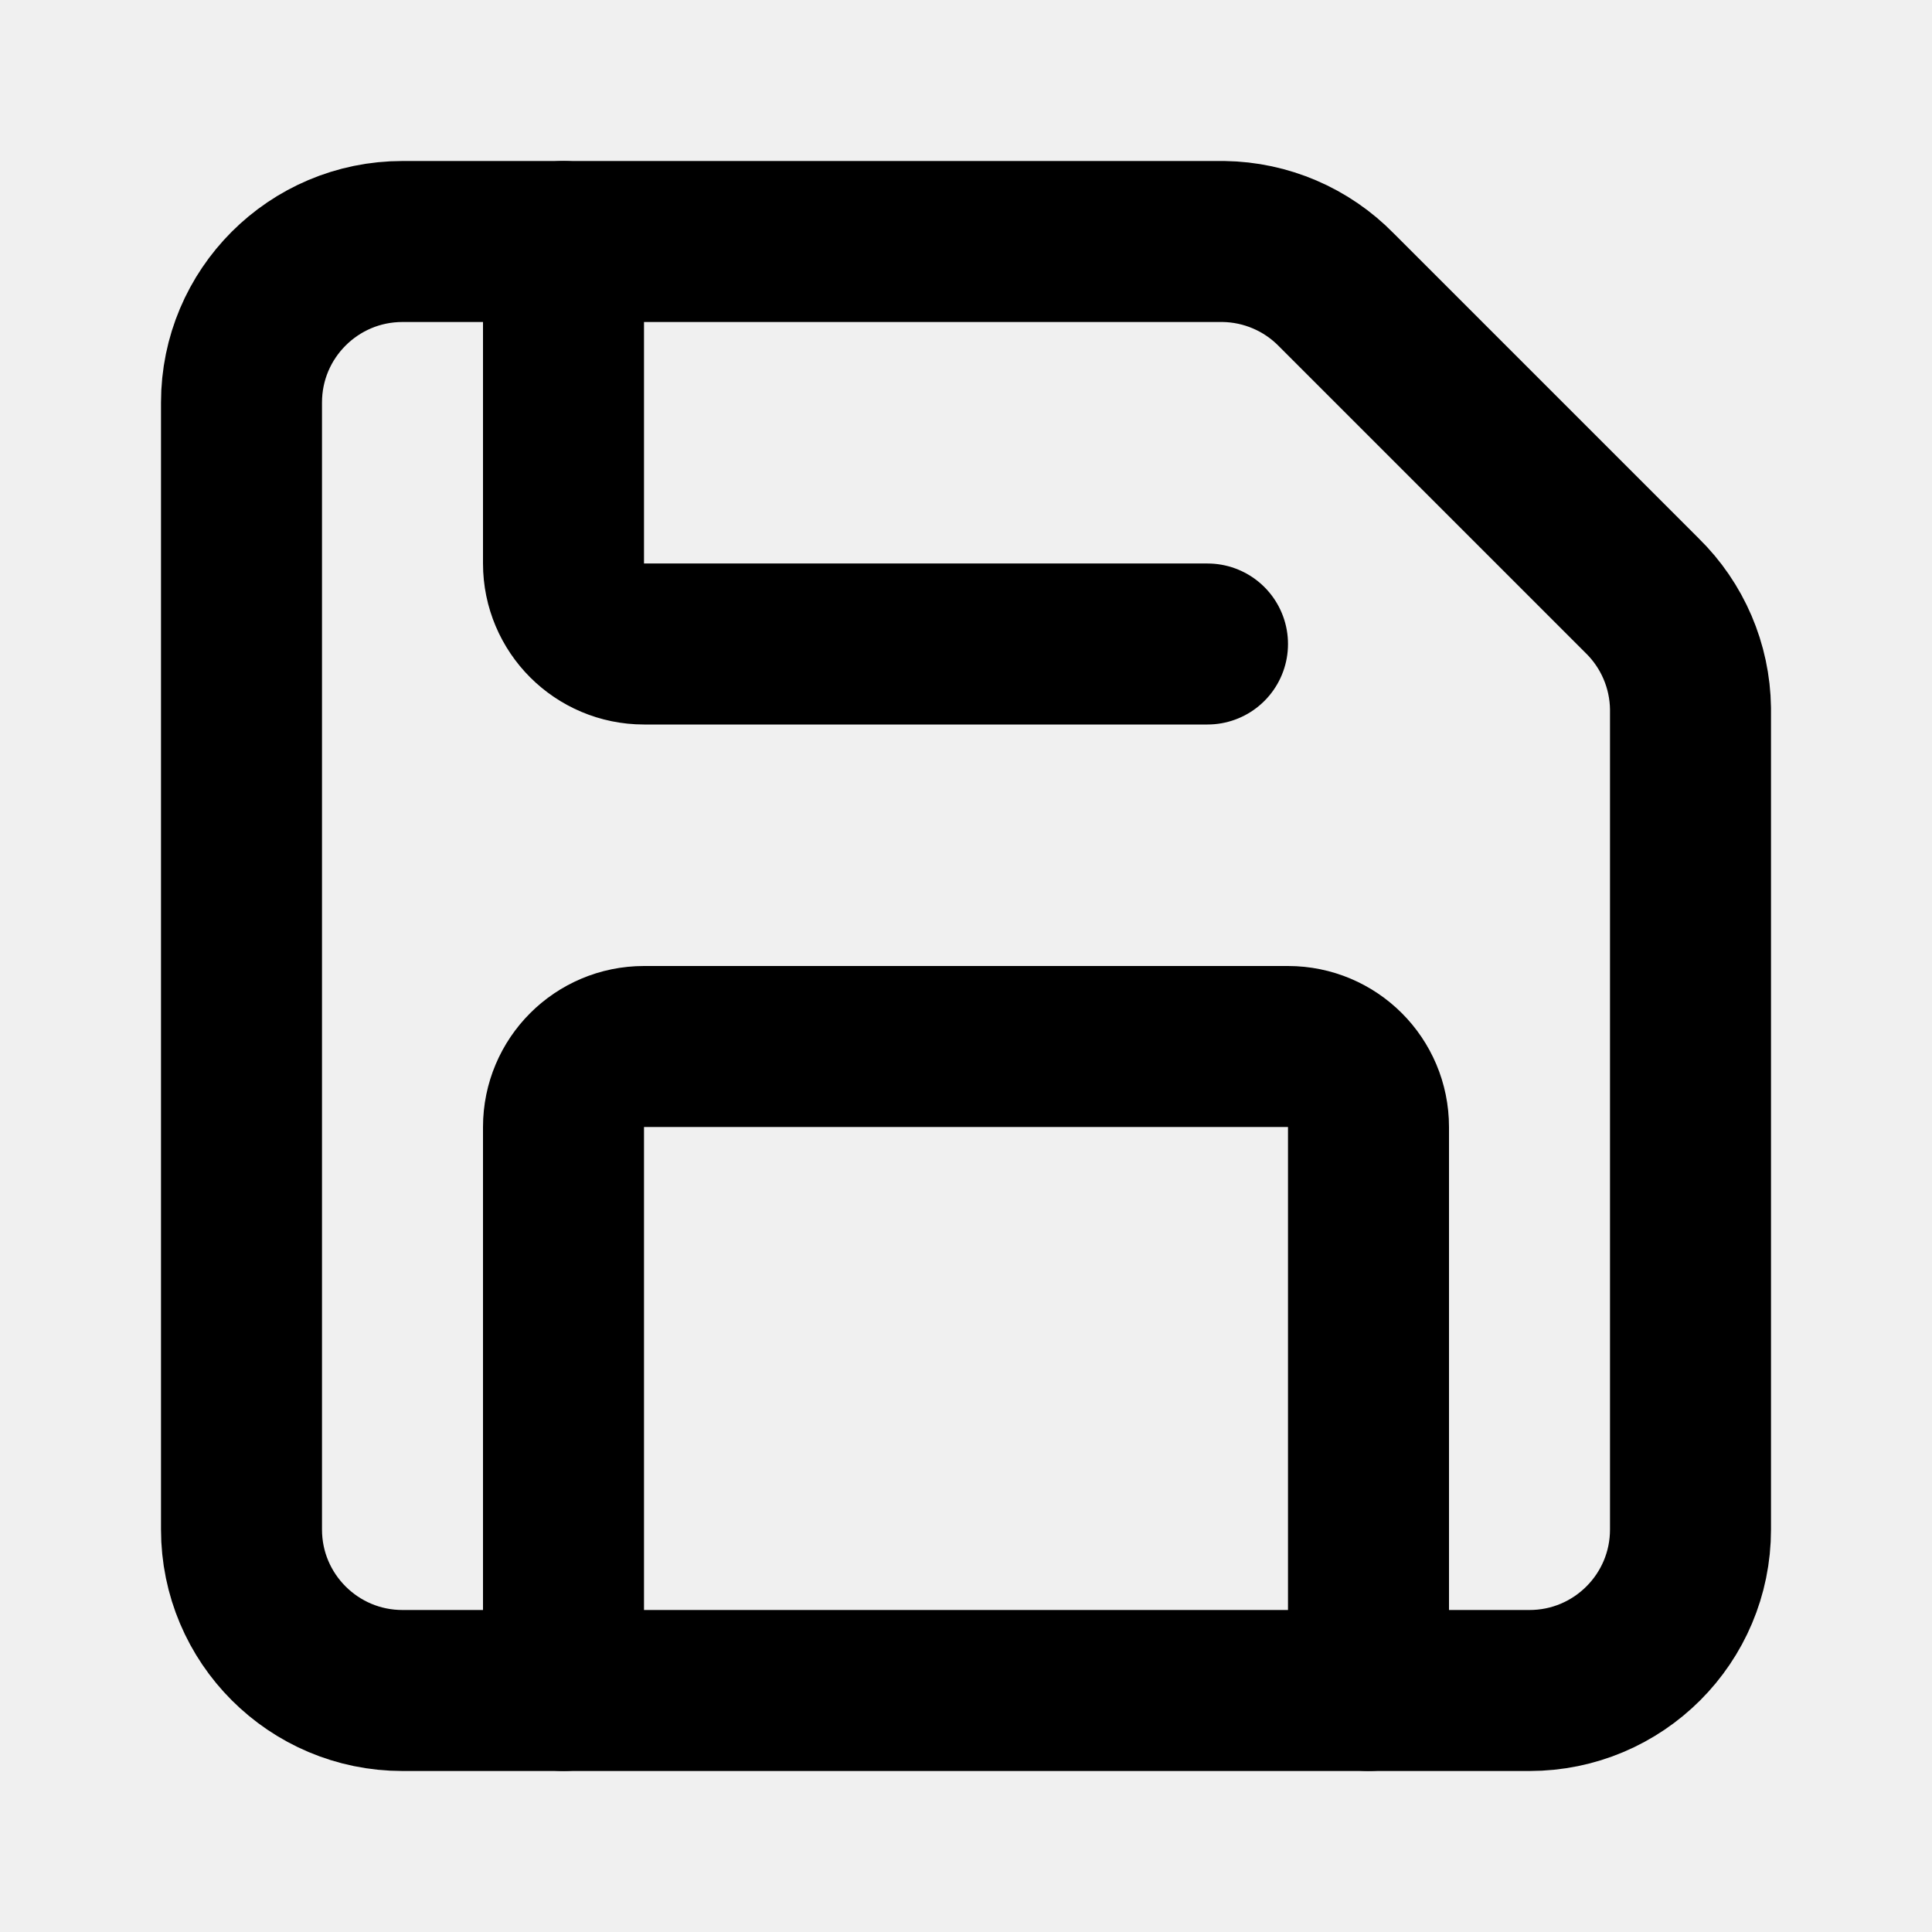
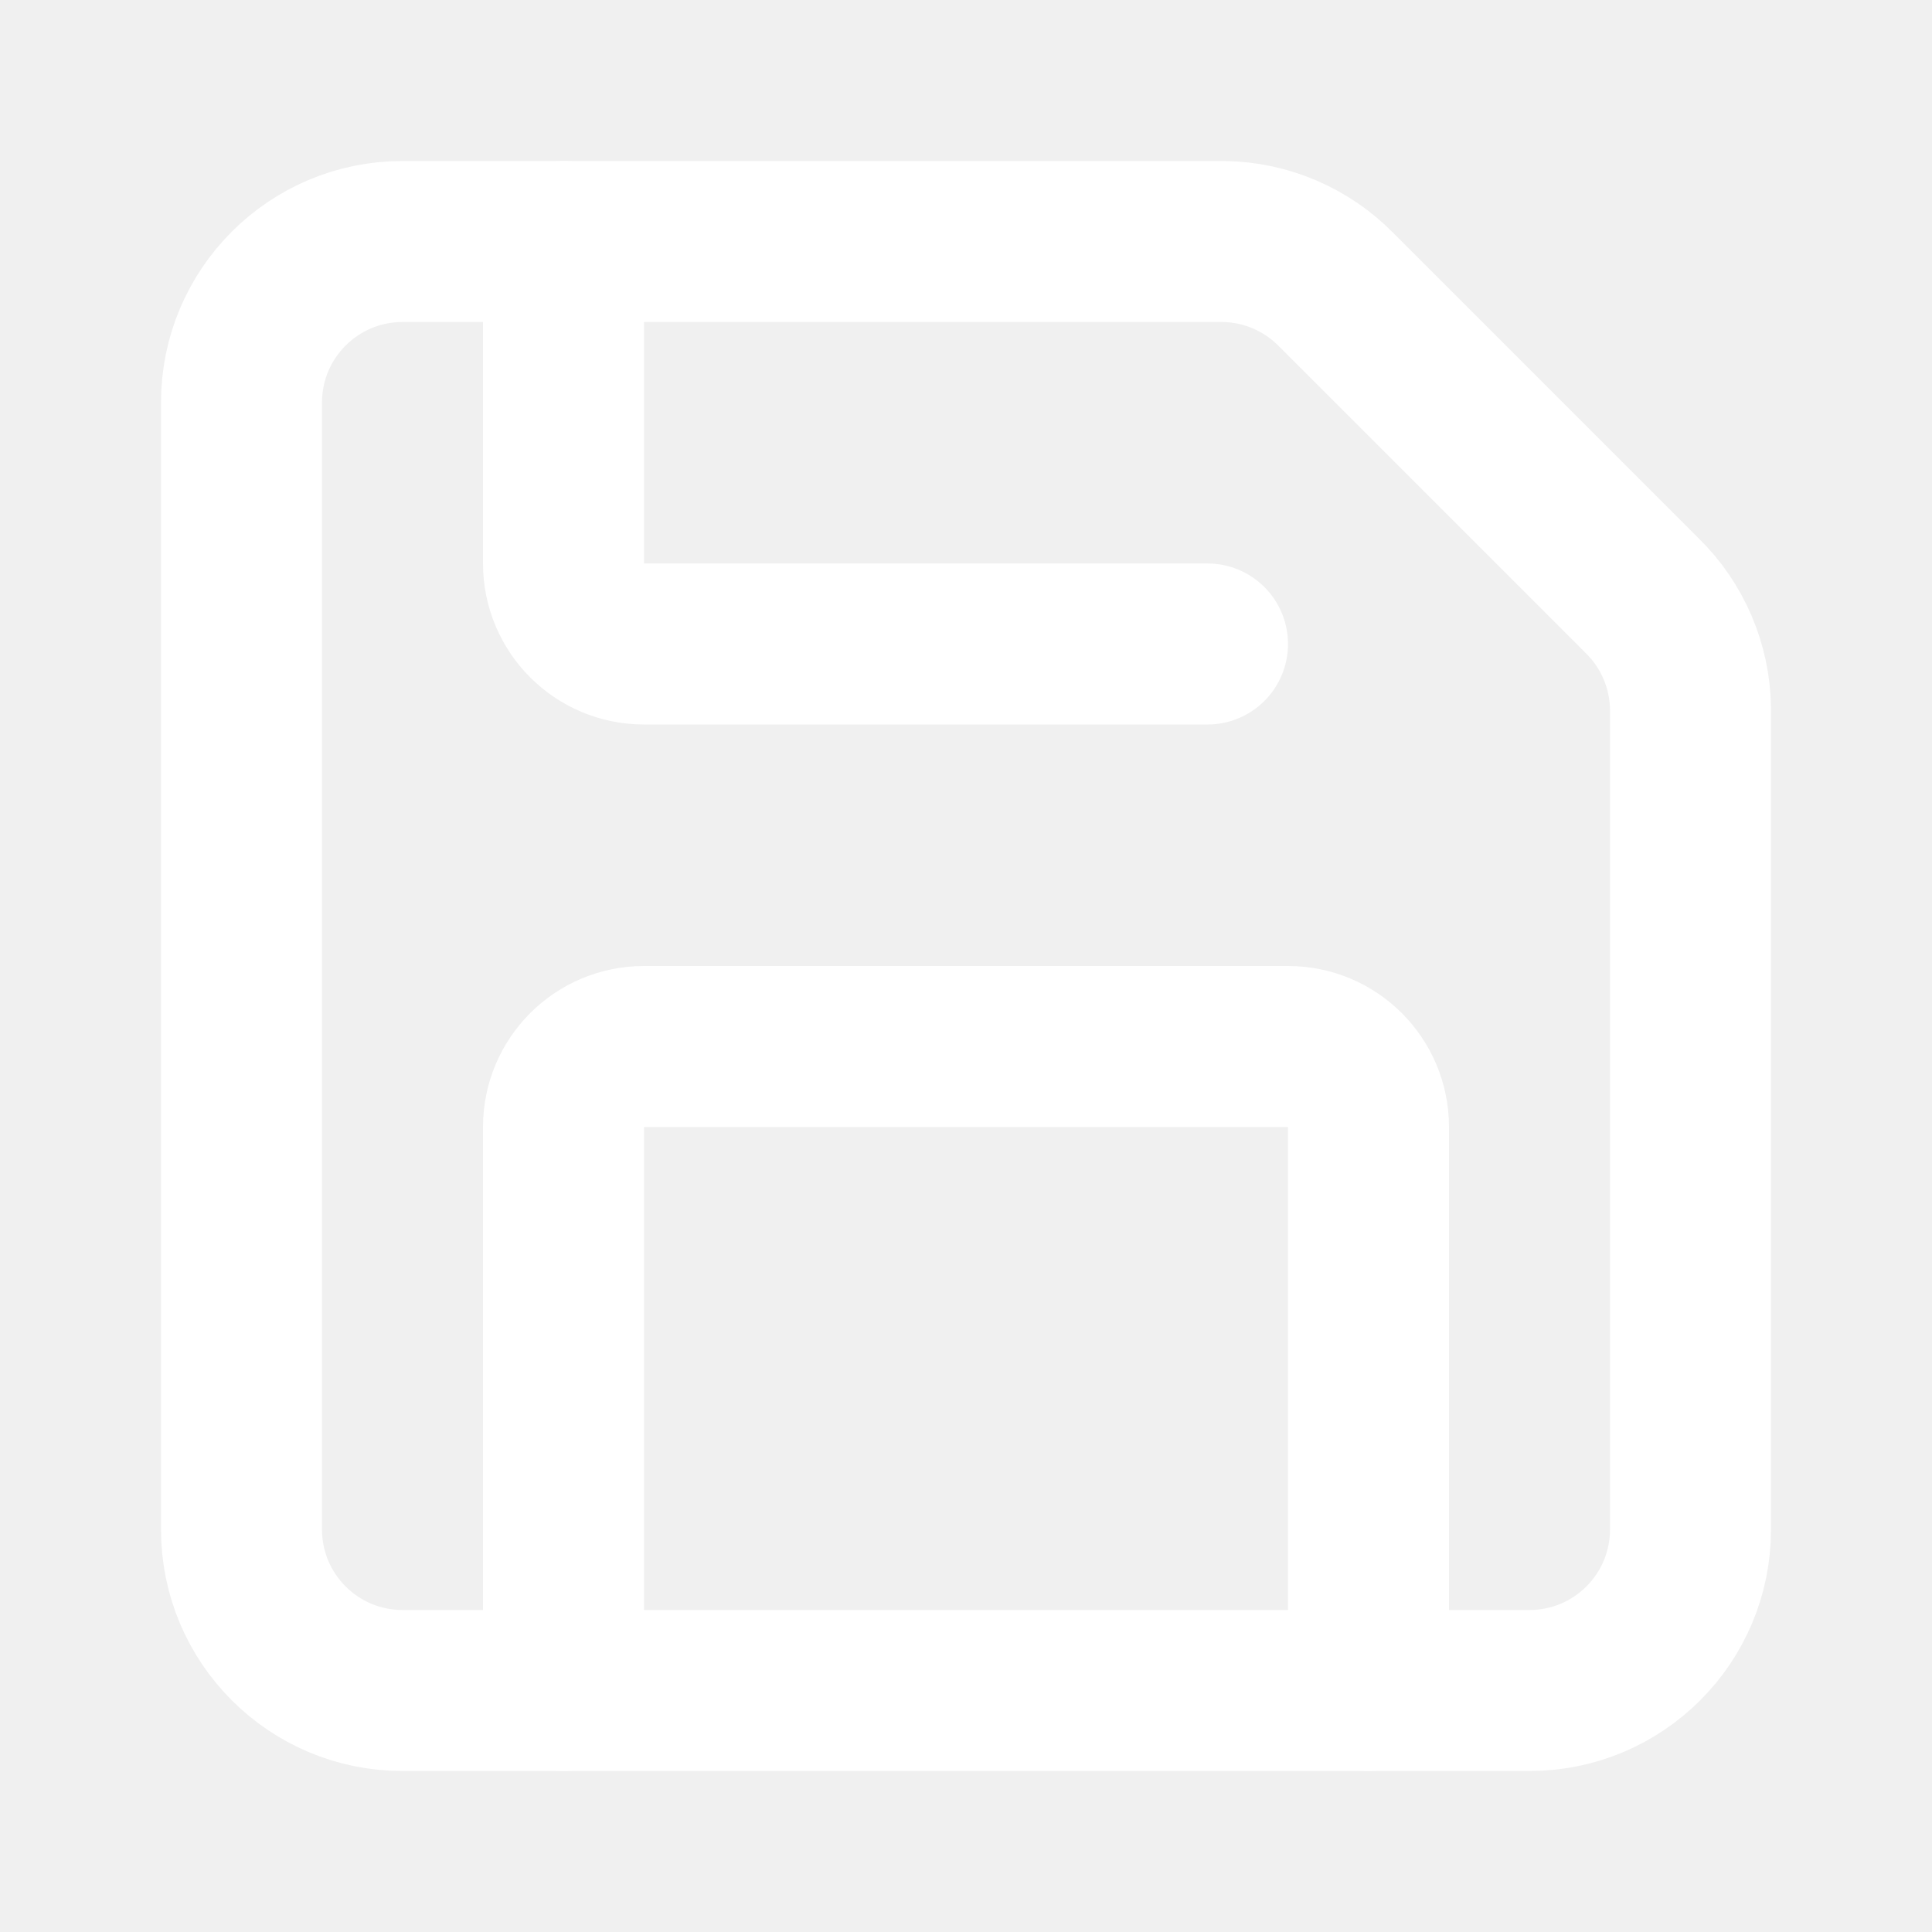
- <svg xmlns="http://www.w3.org/2000/svg" width="24" height="24" viewBox="0 0 24 24" fill="none" stroke="currentColor" stroke-width="2" stroke-linecap="round" stroke-linejoin="round" class="lucide lucide-save-icon lucide-save">
+ <svg xmlns="http://www.w3.org/2000/svg" width="24" height="24" viewBox="0 0 24 24" fill="none" stroke="#ffffff" stroke-width="2" stroke-linecap="round" stroke-linejoin="round" class="lucide lucide-save-icon lucide-save">
  <path d="M15.2 3a2 2 0 0 1 1.4.6l3.8 3.8a2 2 0 0 1 .6 1.4V19a2 2 0 0 1-2 2H5a2 2 0 0 1-2-2V5a2 2 0 0 1 2-2z" />
  <path d="M17 21v-7a1 1 0 0 0-1-1H8a1 1 0 0 0-1 1v7" />
  <path d="M7 3v4a1 1 0 0 0 1 1h7" />
</svg>
